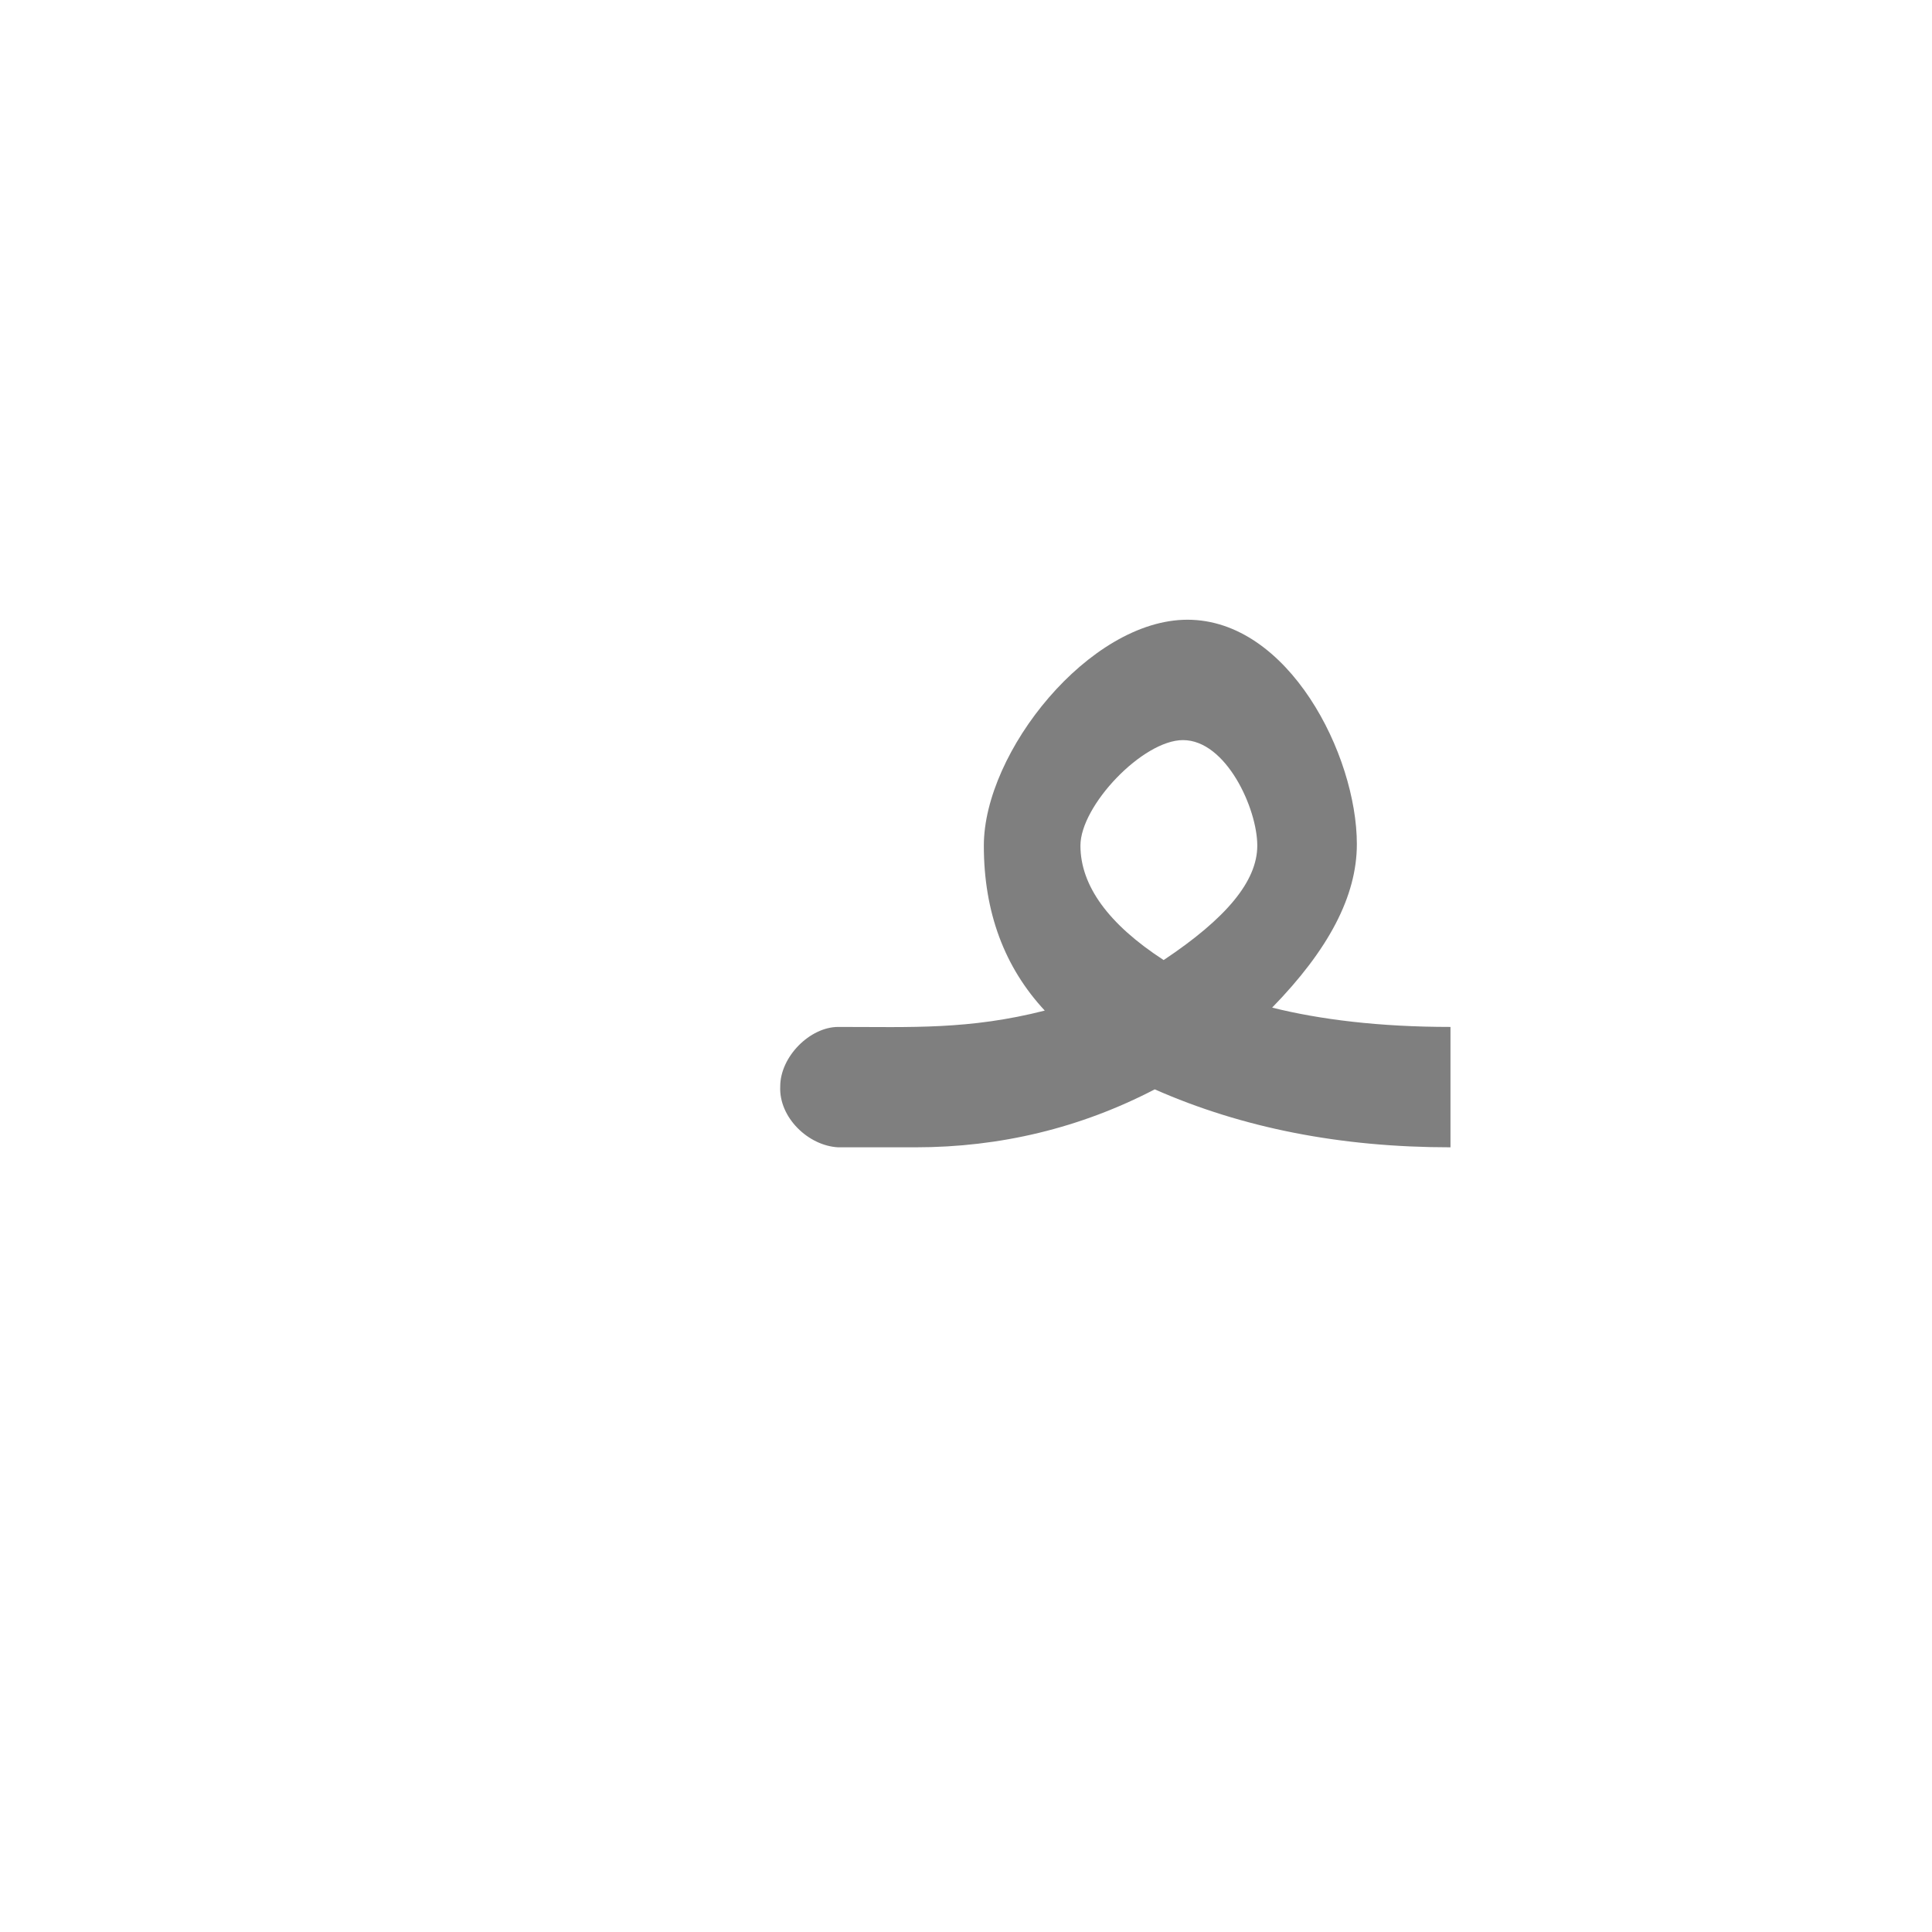
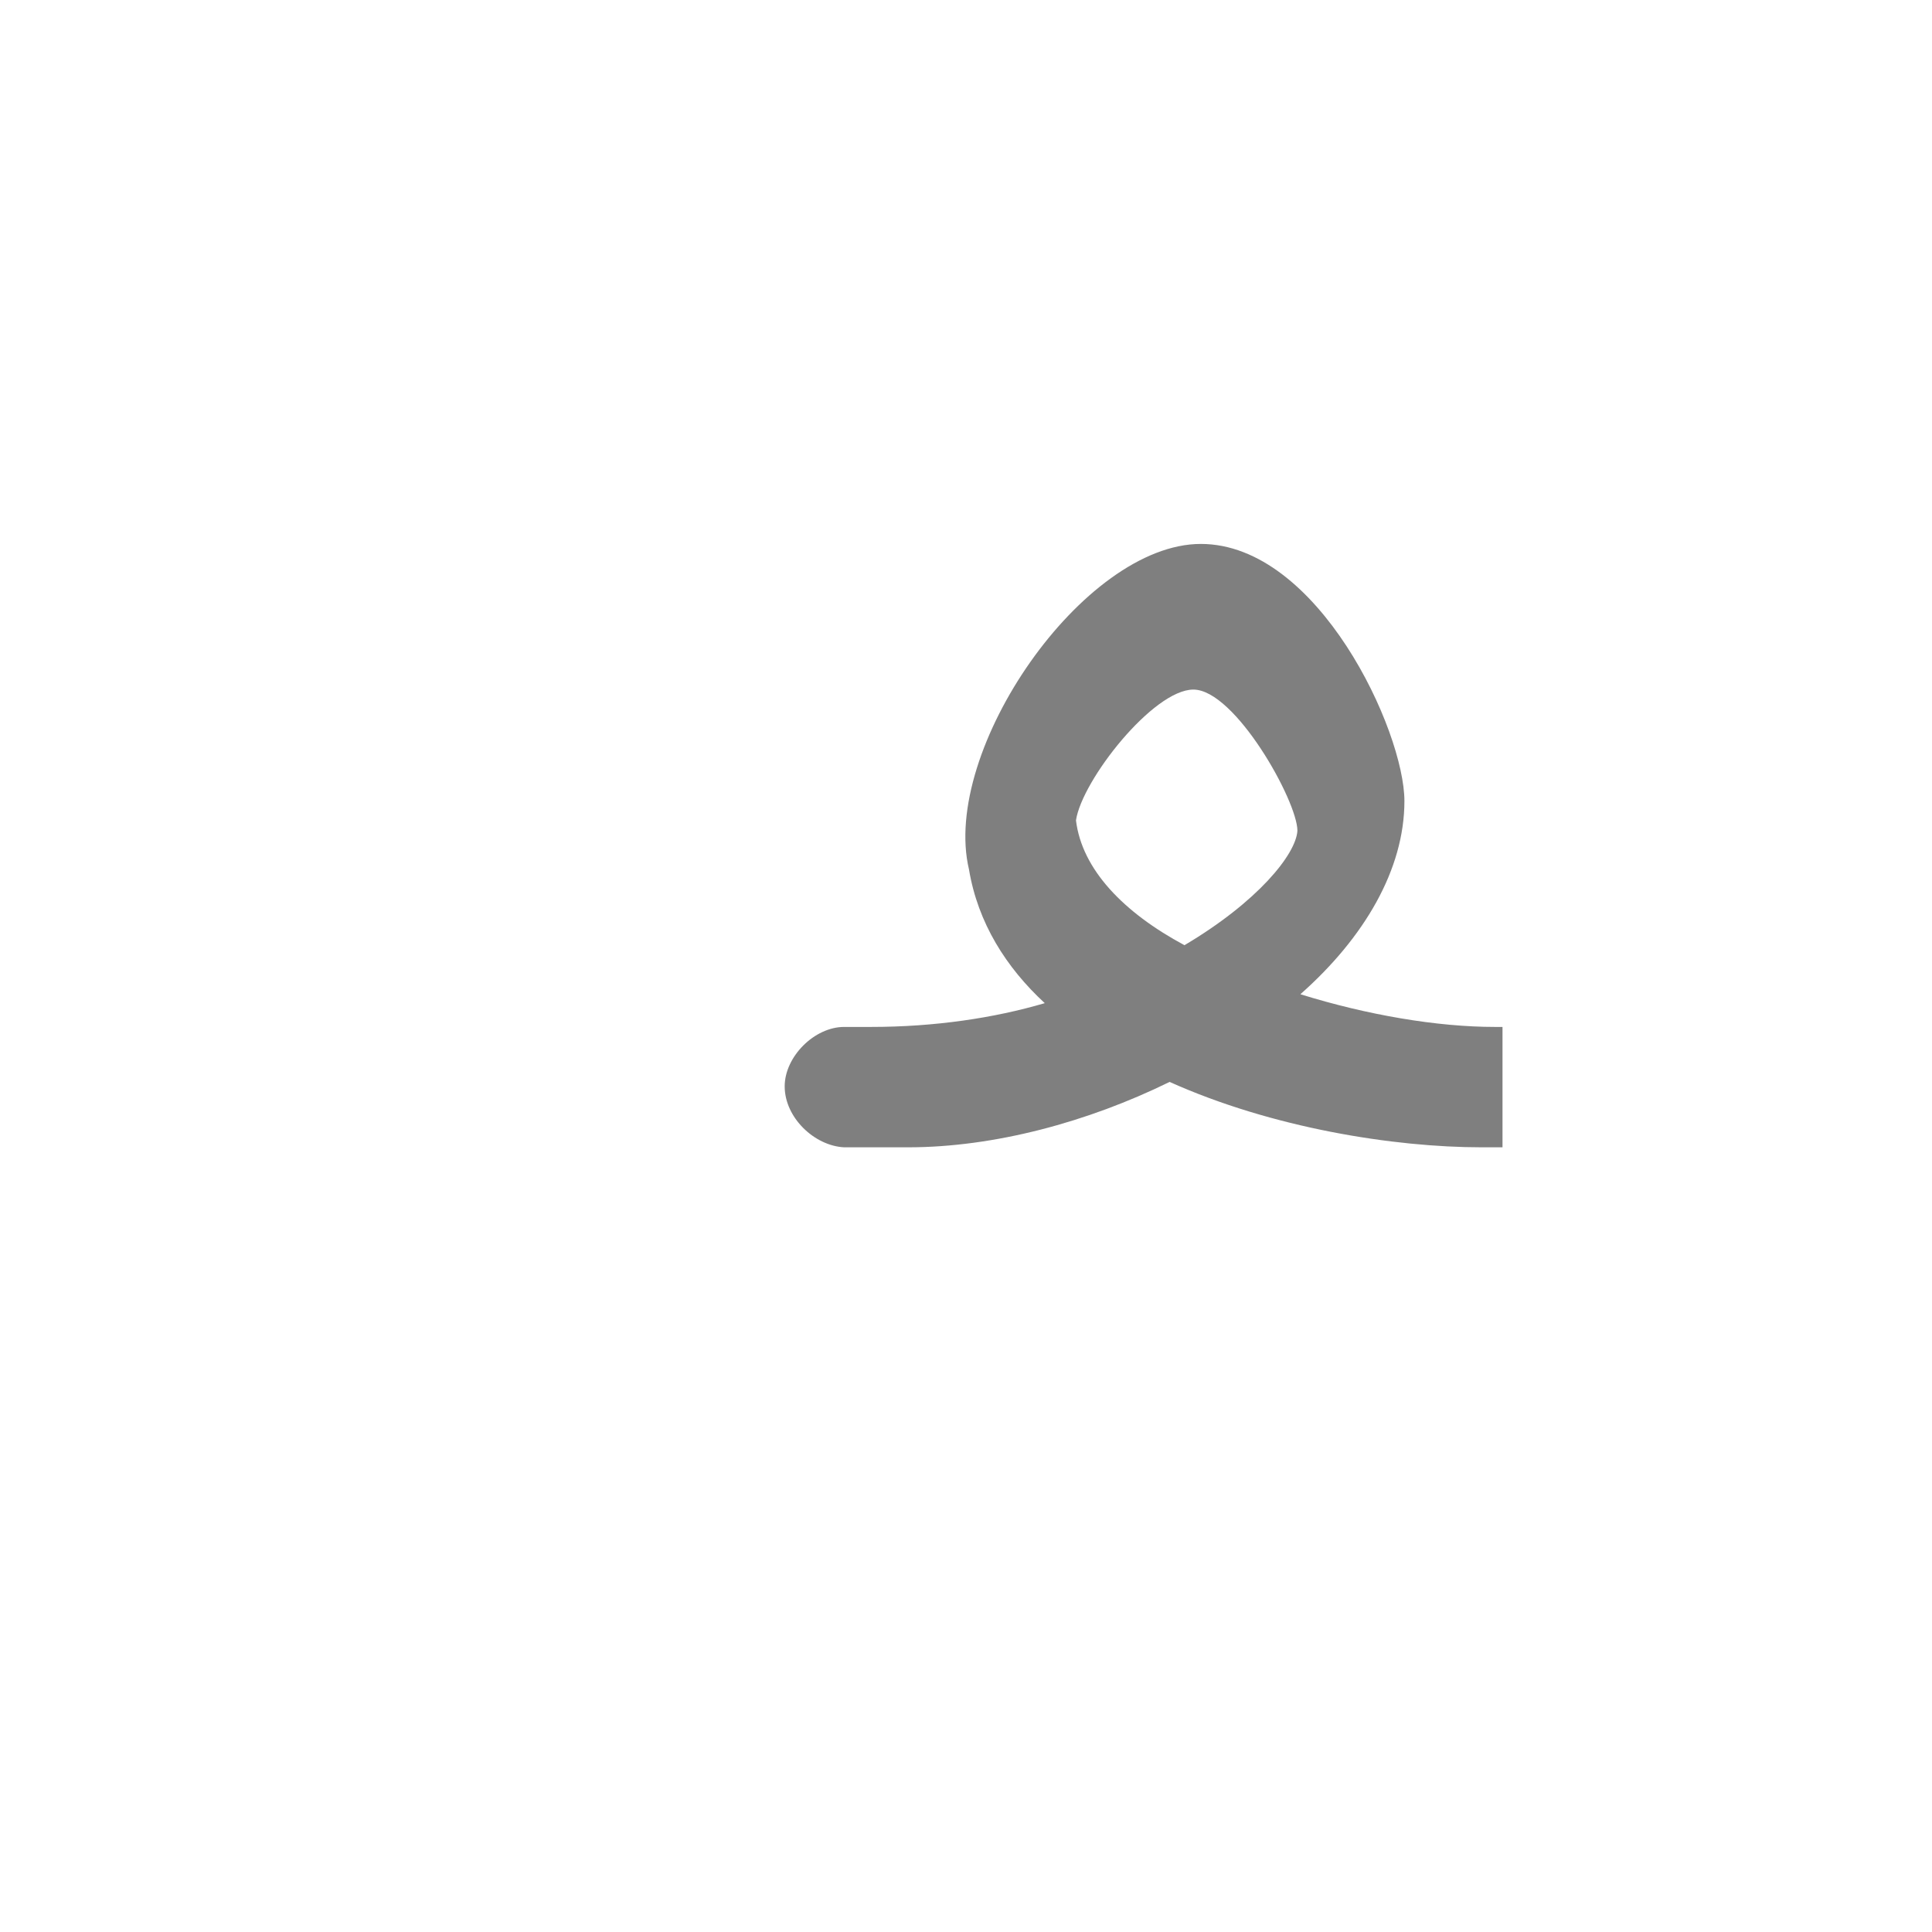
<svg xmlns="http://www.w3.org/2000/svg" xml:space="preserve" width="1300px" height="1300px" version="1.0" style="shape-rendering:geometricPrecision; text-rendering:geometricPrecision; image-rendering:optimizeQuality; fill-rule:evenodd; clip-rule:evenodd" viewBox="0 0 1300 1056">
  <defs>
    <style type="text/css">
   
    .fil0 {fill:black;fill-opacity:0.502}
   
  </style>
  </defs>
  <g id="_100:master">
-     <path class="fil0" d="M565 569c48,0 87,2 138,-11 -27,-29 -41,-66 -41,-111 0,-63 71,-152 137,-152 68,0 114,91 114,151 0,35 -19,71 -57,110l0 0c32,8 72,13 120,13l0 81c-74,0 -140,-13 -199,-39 -50,26 -104,39 -161,39l-52 0 0 0c-20,-1 -40,-20 -39,-41 0,-20 20,-40 39,-40l0 0 1 0 0 0zm218 -45l0 0c-37,-24 -56,-50 -56,-77 0,-27 42,-71 69,-71 29,0 50,46 50,71 0,24 -21,49 -63,77z" />
+     <path class="fil0" d="M945 417c0,46 -27,92 -70,130 45,14 92,22 131,22l5 0 0 81 -14 0c-59,0 -141,-13 -210,-44 -55,27 -118,44 -176,44l-43 0 0 0c-20,-1 -40,-20 -40,-41 0,-20 20,-40 40,-40l0 0 1 0 17 0c43,0 83,-6 117,-16 -26,-24 -45,-54 -51,-90 -19,-80 77,-219 156,-219 79,0 137,126 137,173zm-148 97c49,-29 75,-61 76,-77 0,-20 -42,-95 -70,-95 -27,0 -75,61 -79,88 4,33 32,62 73,84z" />
  </g>
</svg>
